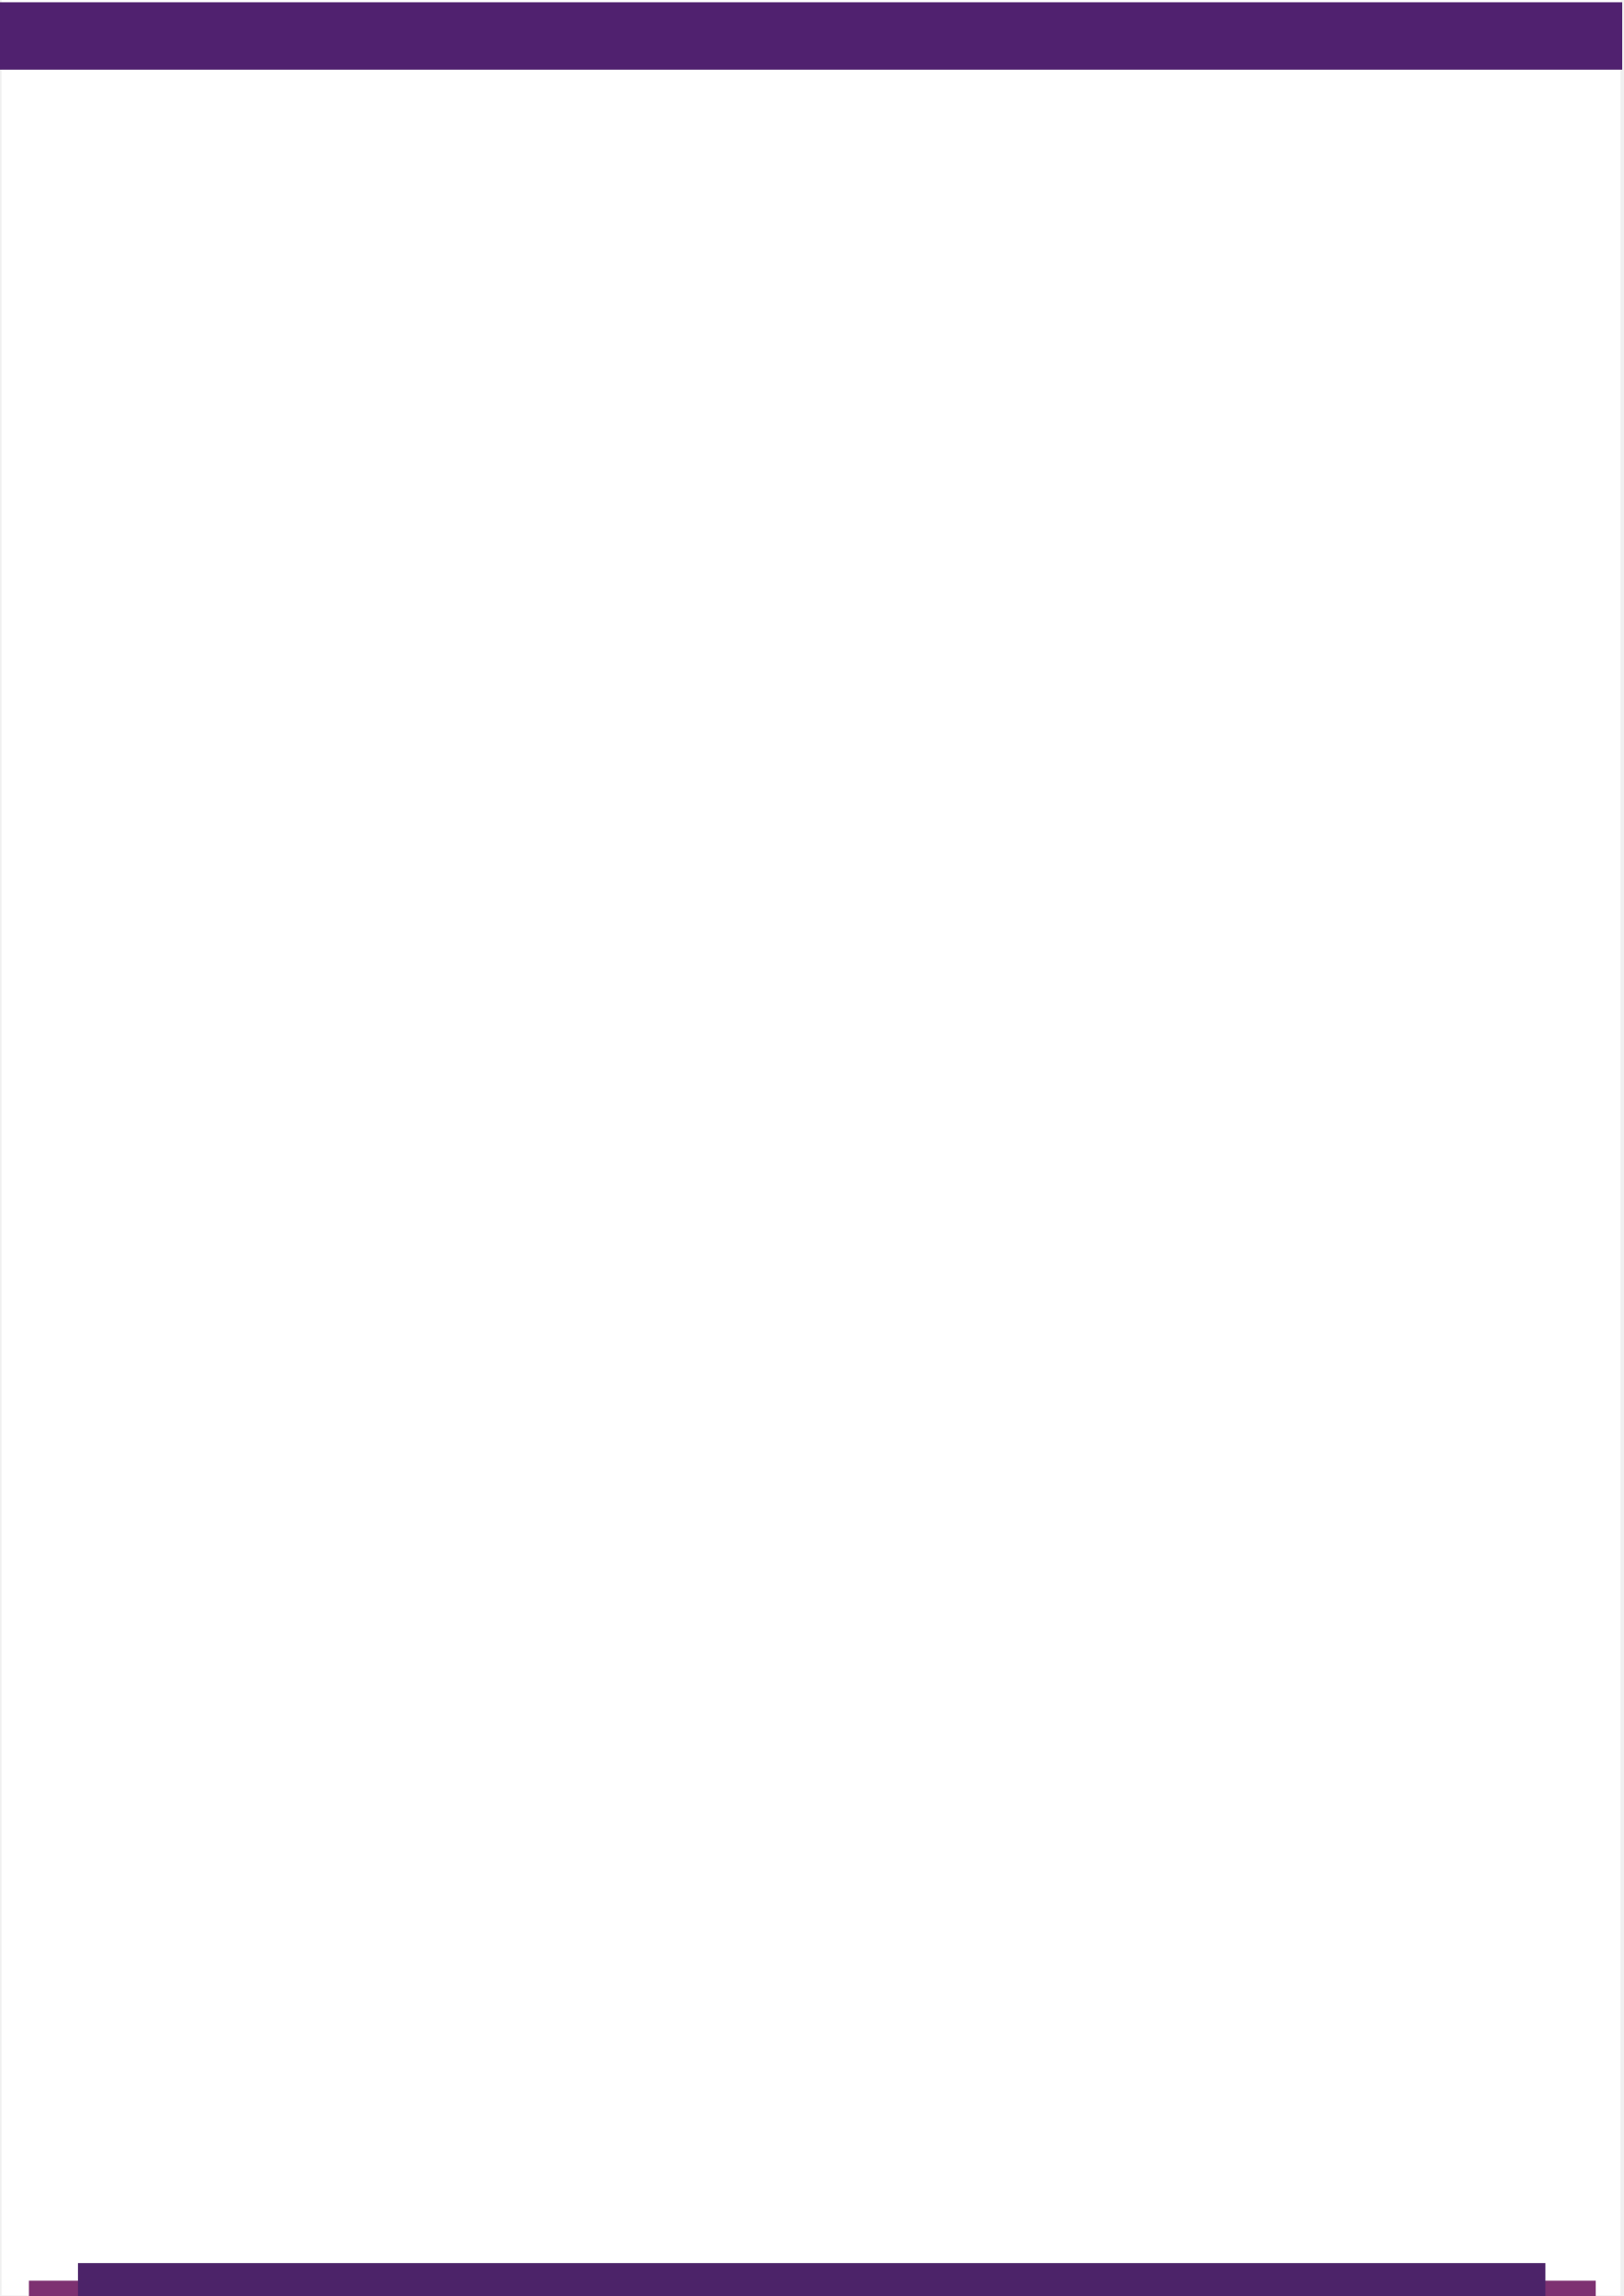
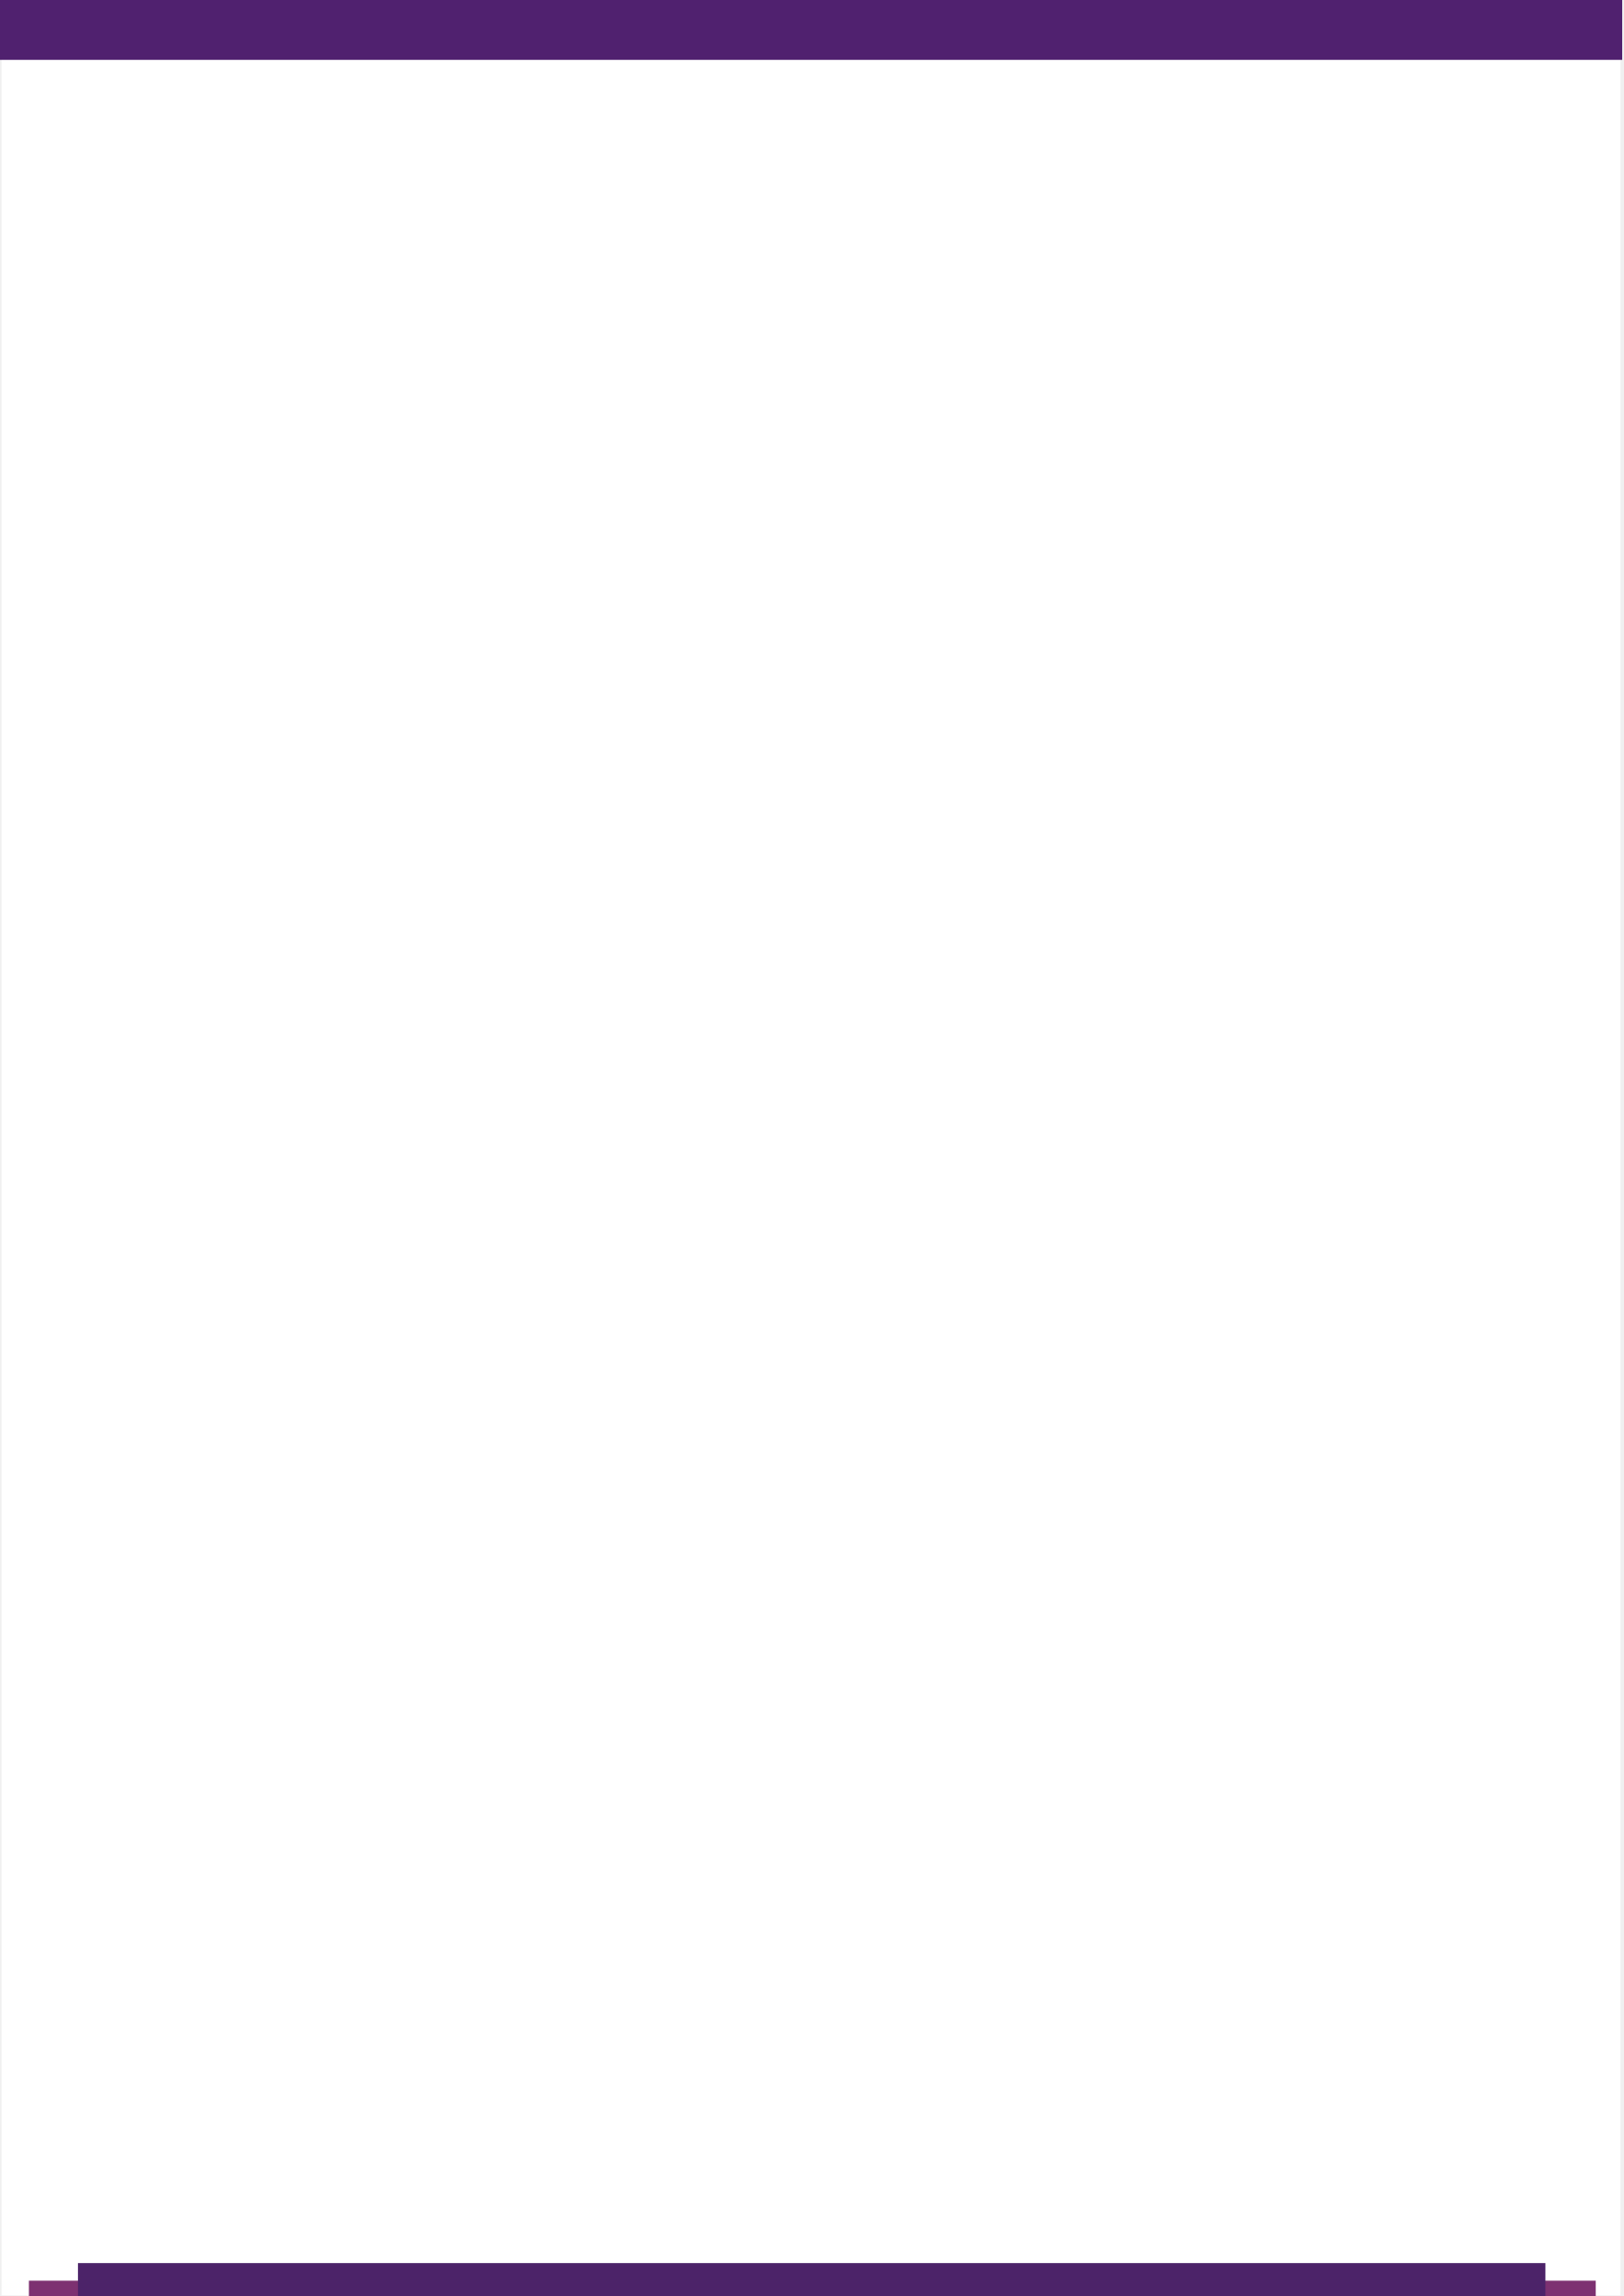
<svg xmlns="http://www.w3.org/2000/svg" xml:space="preserve" width="8.277in" height="11.704in" version="1.1" style="shape-rendering:geometricPrecision; text-rendering:geometricPrecision; image-rendering:optimizeQuality; fill-rule:evenodd; clip-rule:evenodd" viewBox="0 0 8278.52 11705.56">
  <defs>
    <style type="text/css">
   
    .fil3 {fill:#4C2369}
    .fil1 {fill:#50216F}
    .fil2 {fill:#7D3171}
    .fil0 {fill:white}
   
  </style>
  </defs>
  <g id="Layer_x0020_1">
    <rect class="fil0" x="7.91" width="8252.69" height="11702.37" />
    <g id="_2055307207472">
      <rect class="fil1" x="2.05" y="11712.5" width="8276.47" height="293.06" />
      <rect class="fil2" x="147.35" y="11627.81" width="7987.2" height="244.18" />
      <rect class="fil3" x="397.36" y="11538.04" width="7480.6" height="244.18" />
    </g>
-     <rect class="fil1" y="11.25" width="8269.34" height="343.69" />
+     <rect class="fil1" y="-38.75" width="8269.34" height="343.69" />
  </g>
</svg>
